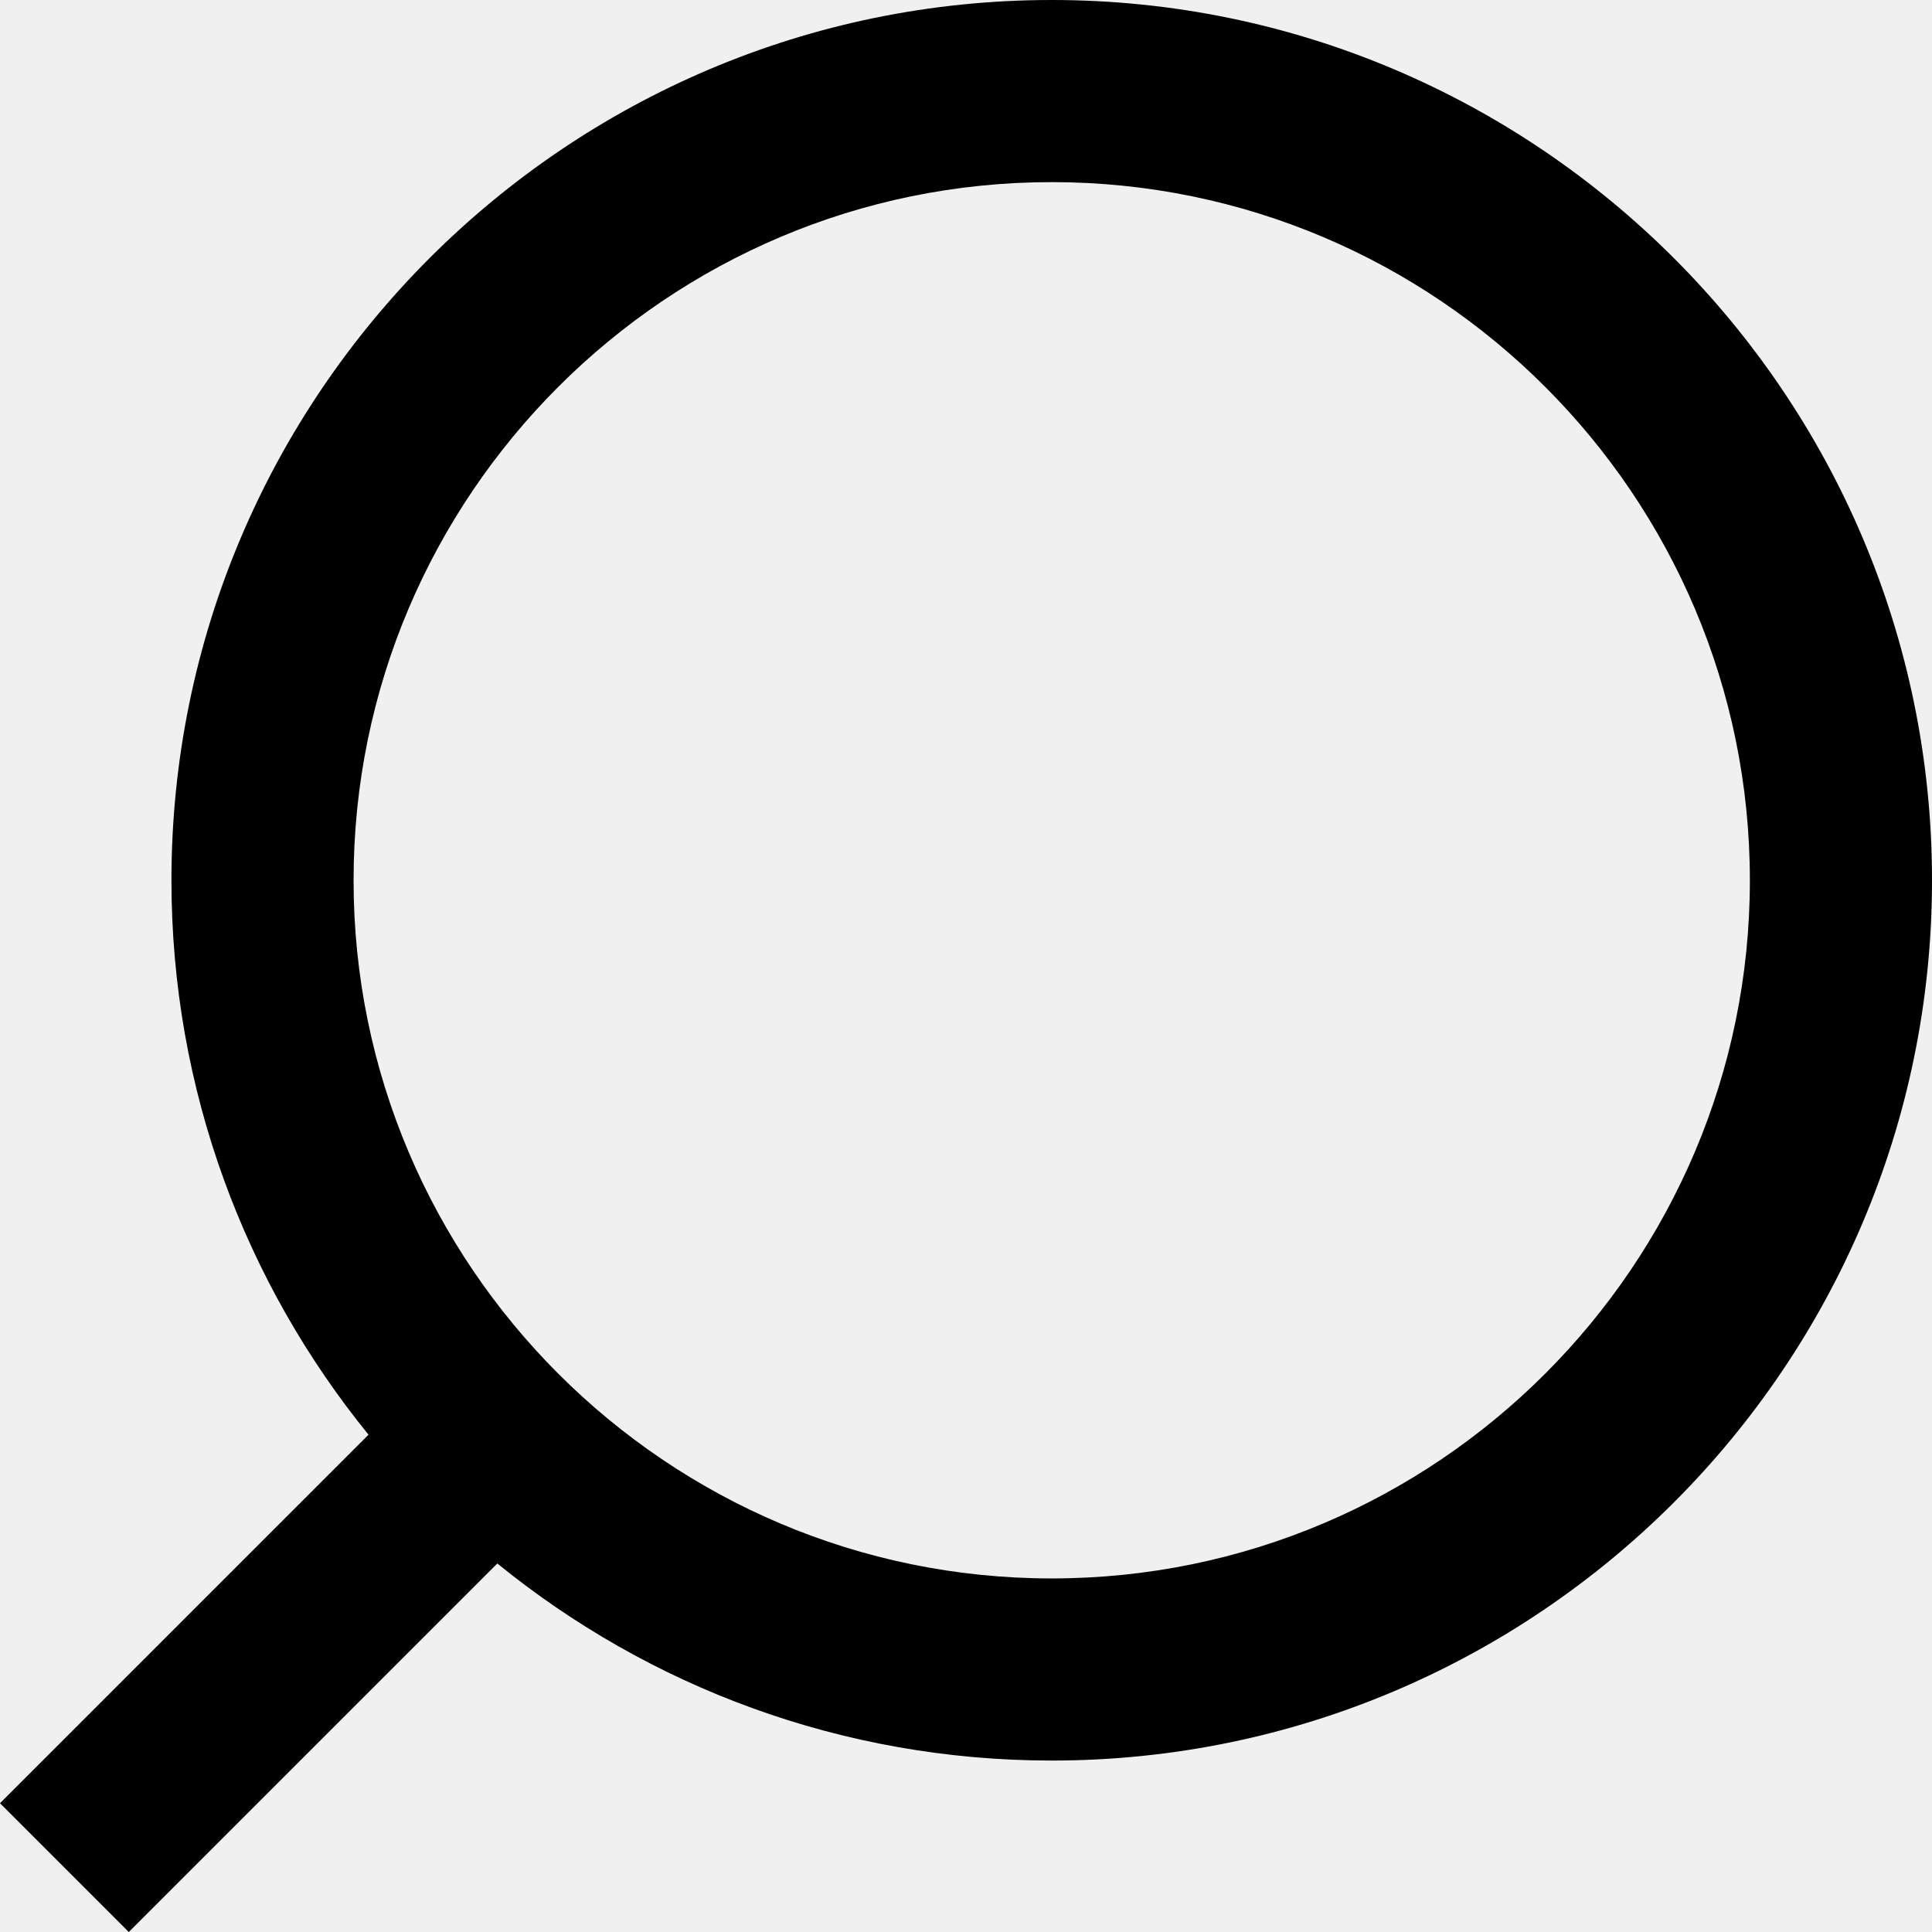
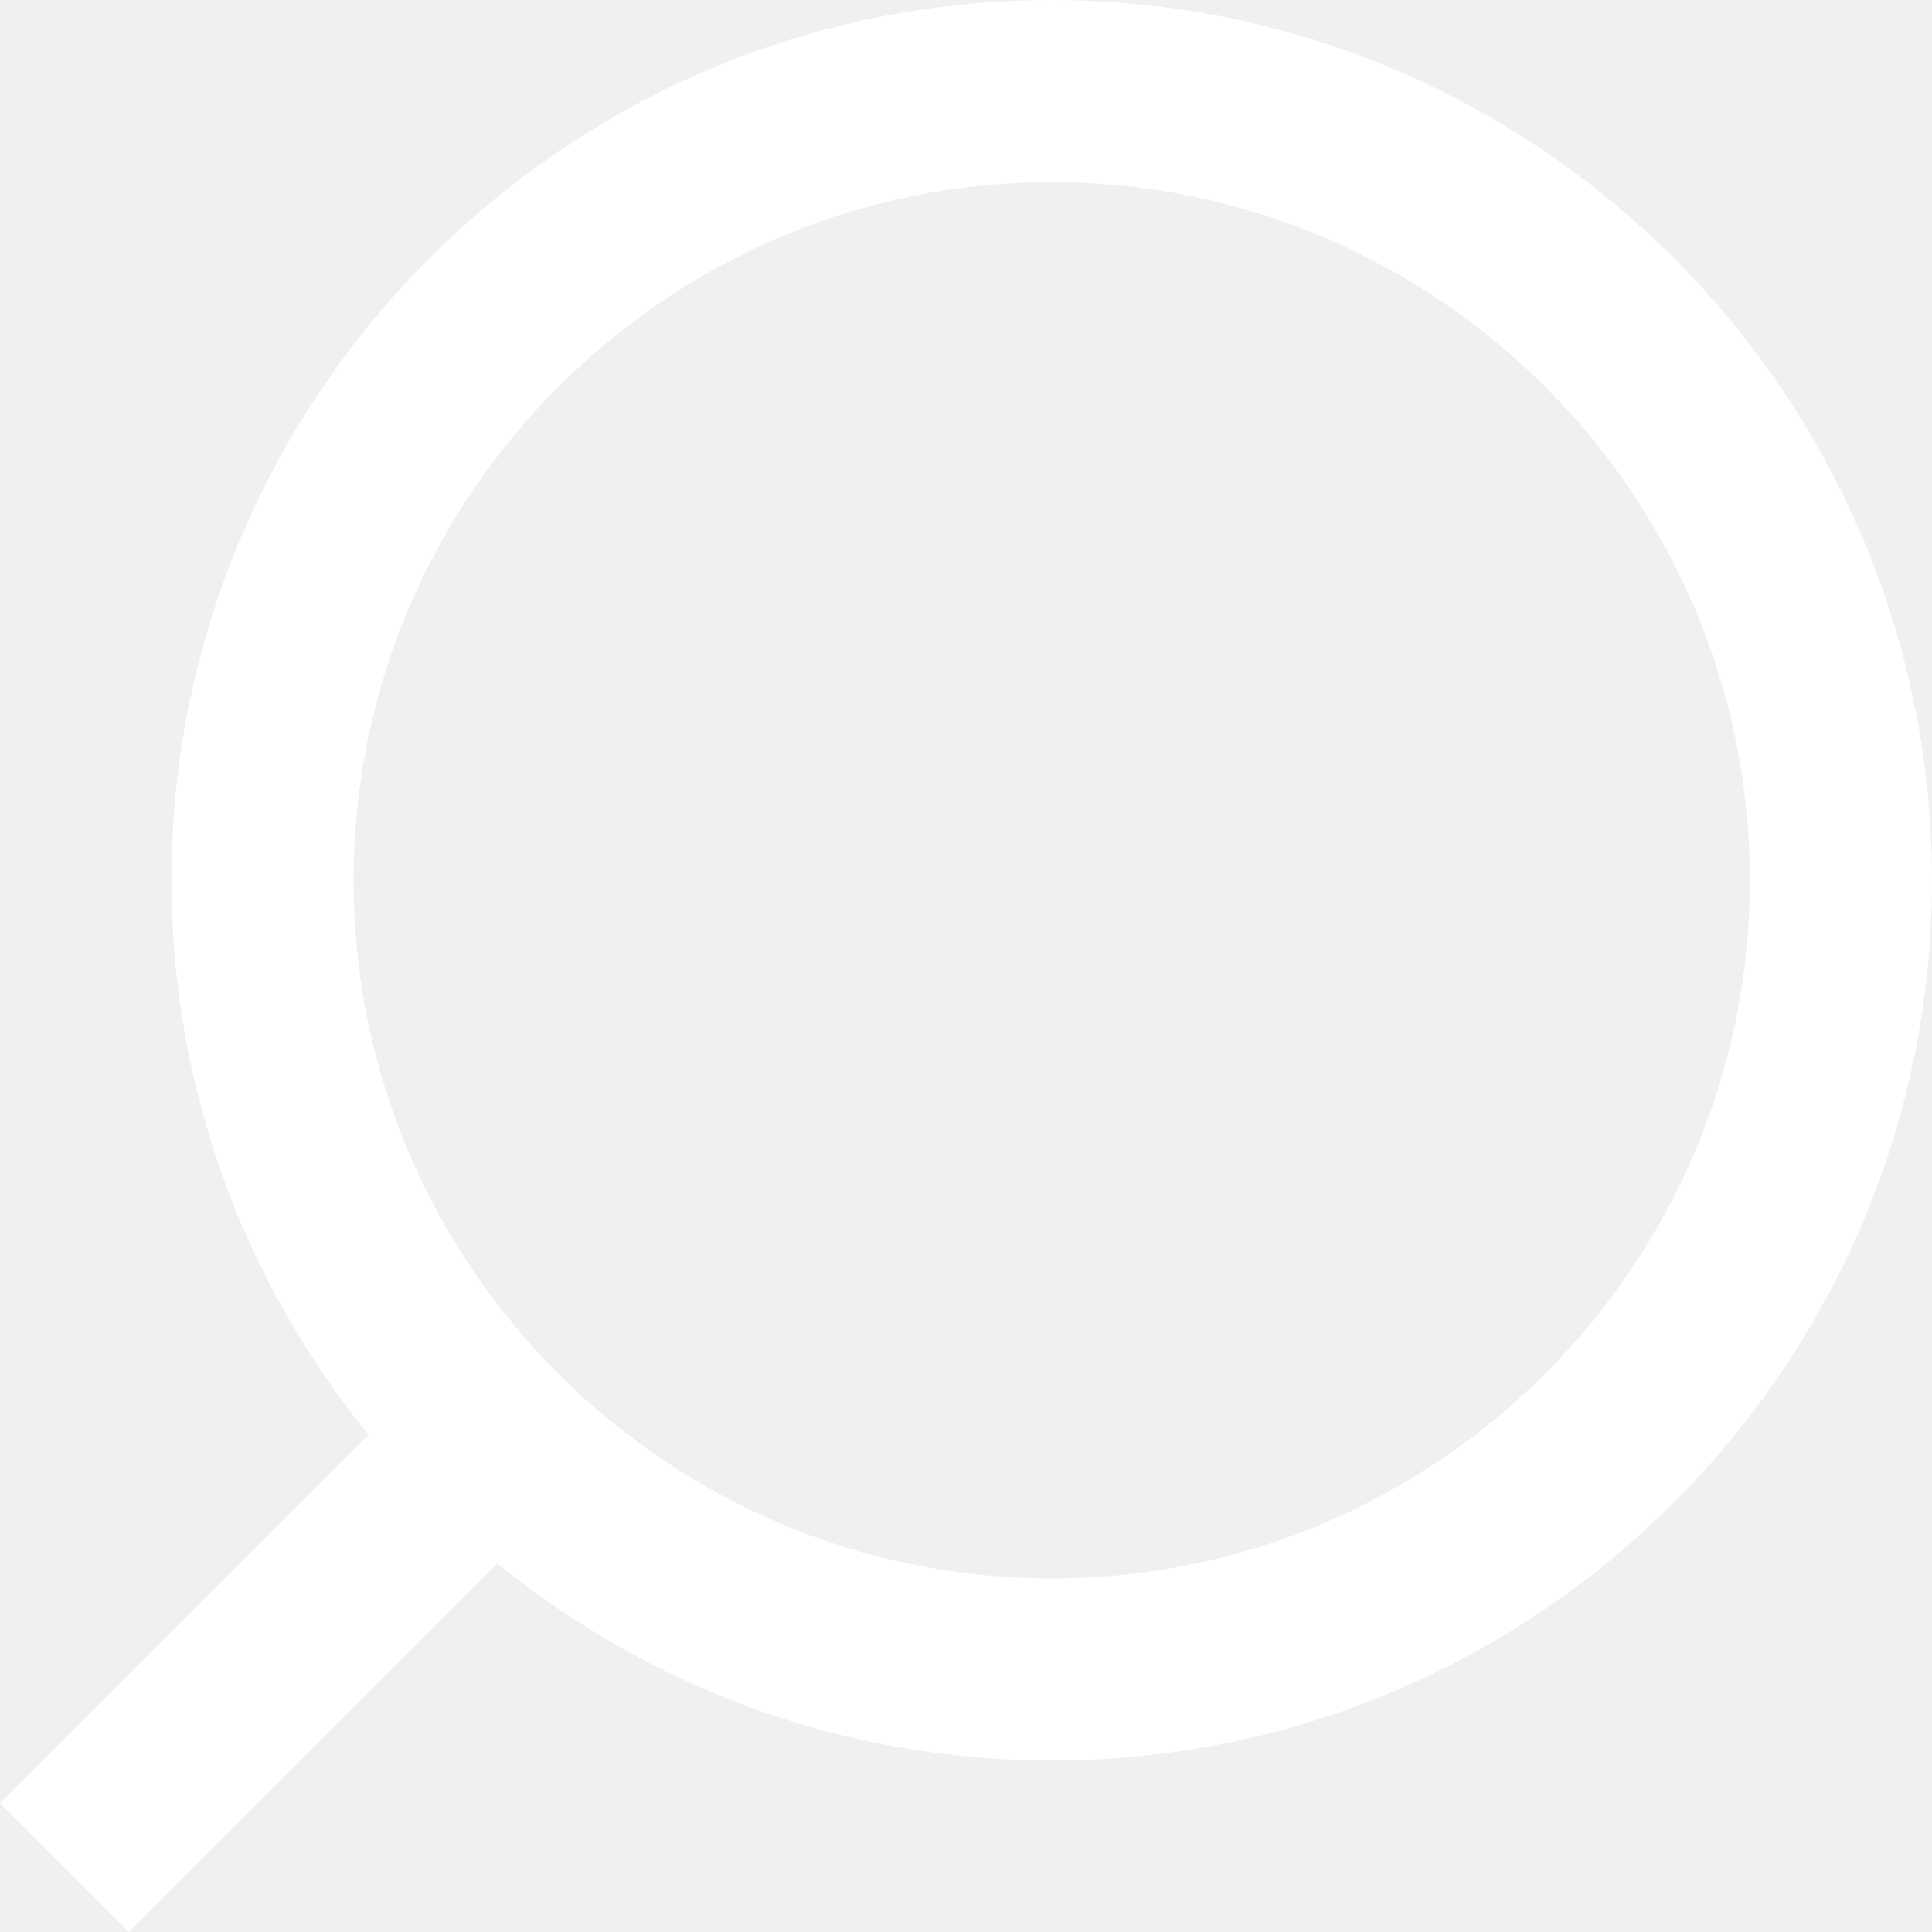
- <svg xmlns="http://www.w3.org/2000/svg" fill="#000000" height="800px" width="800px" version="1.1" id="Layer_1" viewBox="0 0 512 512" xml:space="preserve">
+ <svg xmlns="http://www.w3.org/2000/svg" fill="#ffffff" height="800px" width="800px" version="1.1" id="Layer_1" viewBox="0 0 512 512" xml:space="preserve">
  <g>
    <g>
      <path d="M278.718,0C150.086,0,45.435,104.65,45.435,233.282c0,55.642,19.592,106.789,52.228,146.928L0,477.872L34.128,512    l97.663-97.663c40.137,32.635,91.284,52.228,146.926,52.228C407.35,466.565,512,361.914,512,233.282S407.35,0,278.718,0z     M278.718,418.299c-102.018,0-185.017-82.999-185.017-185.017S176.699,48.265,278.718,48.265s185.017,82.999,185.017,185.017    S380.736,418.299,278.718,418.299z" />
    </g>
  </g>
</svg>
